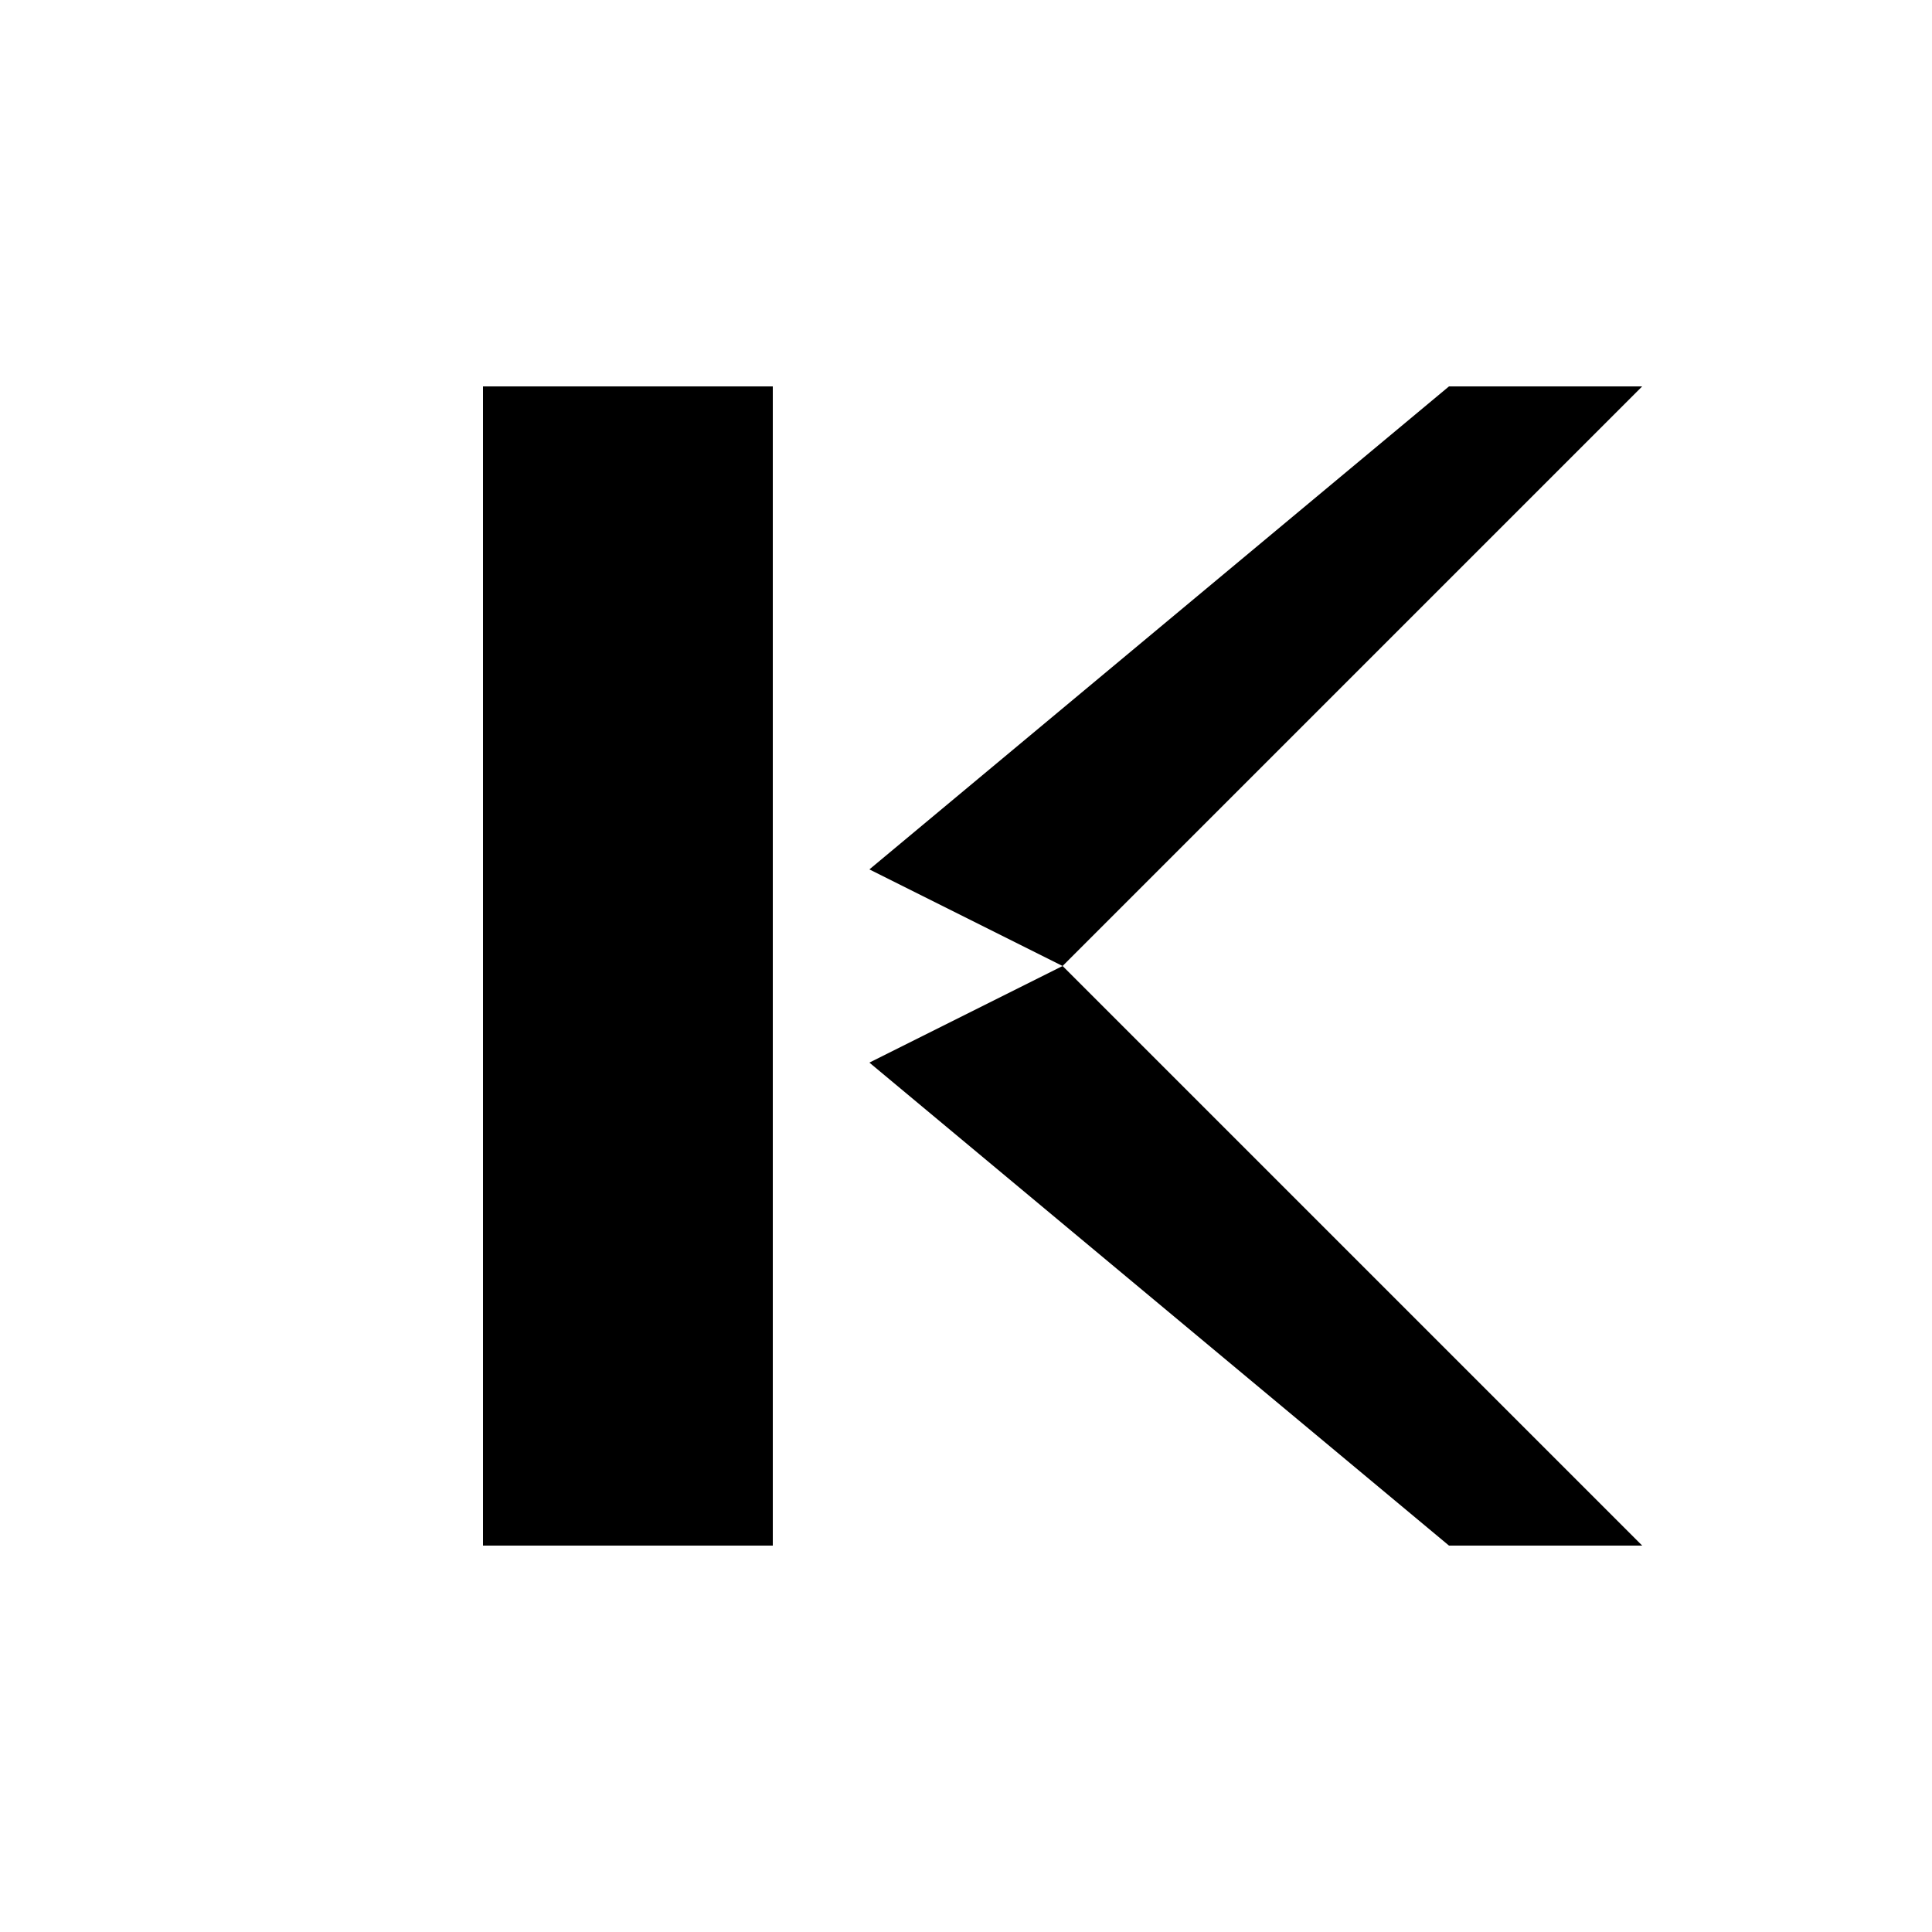
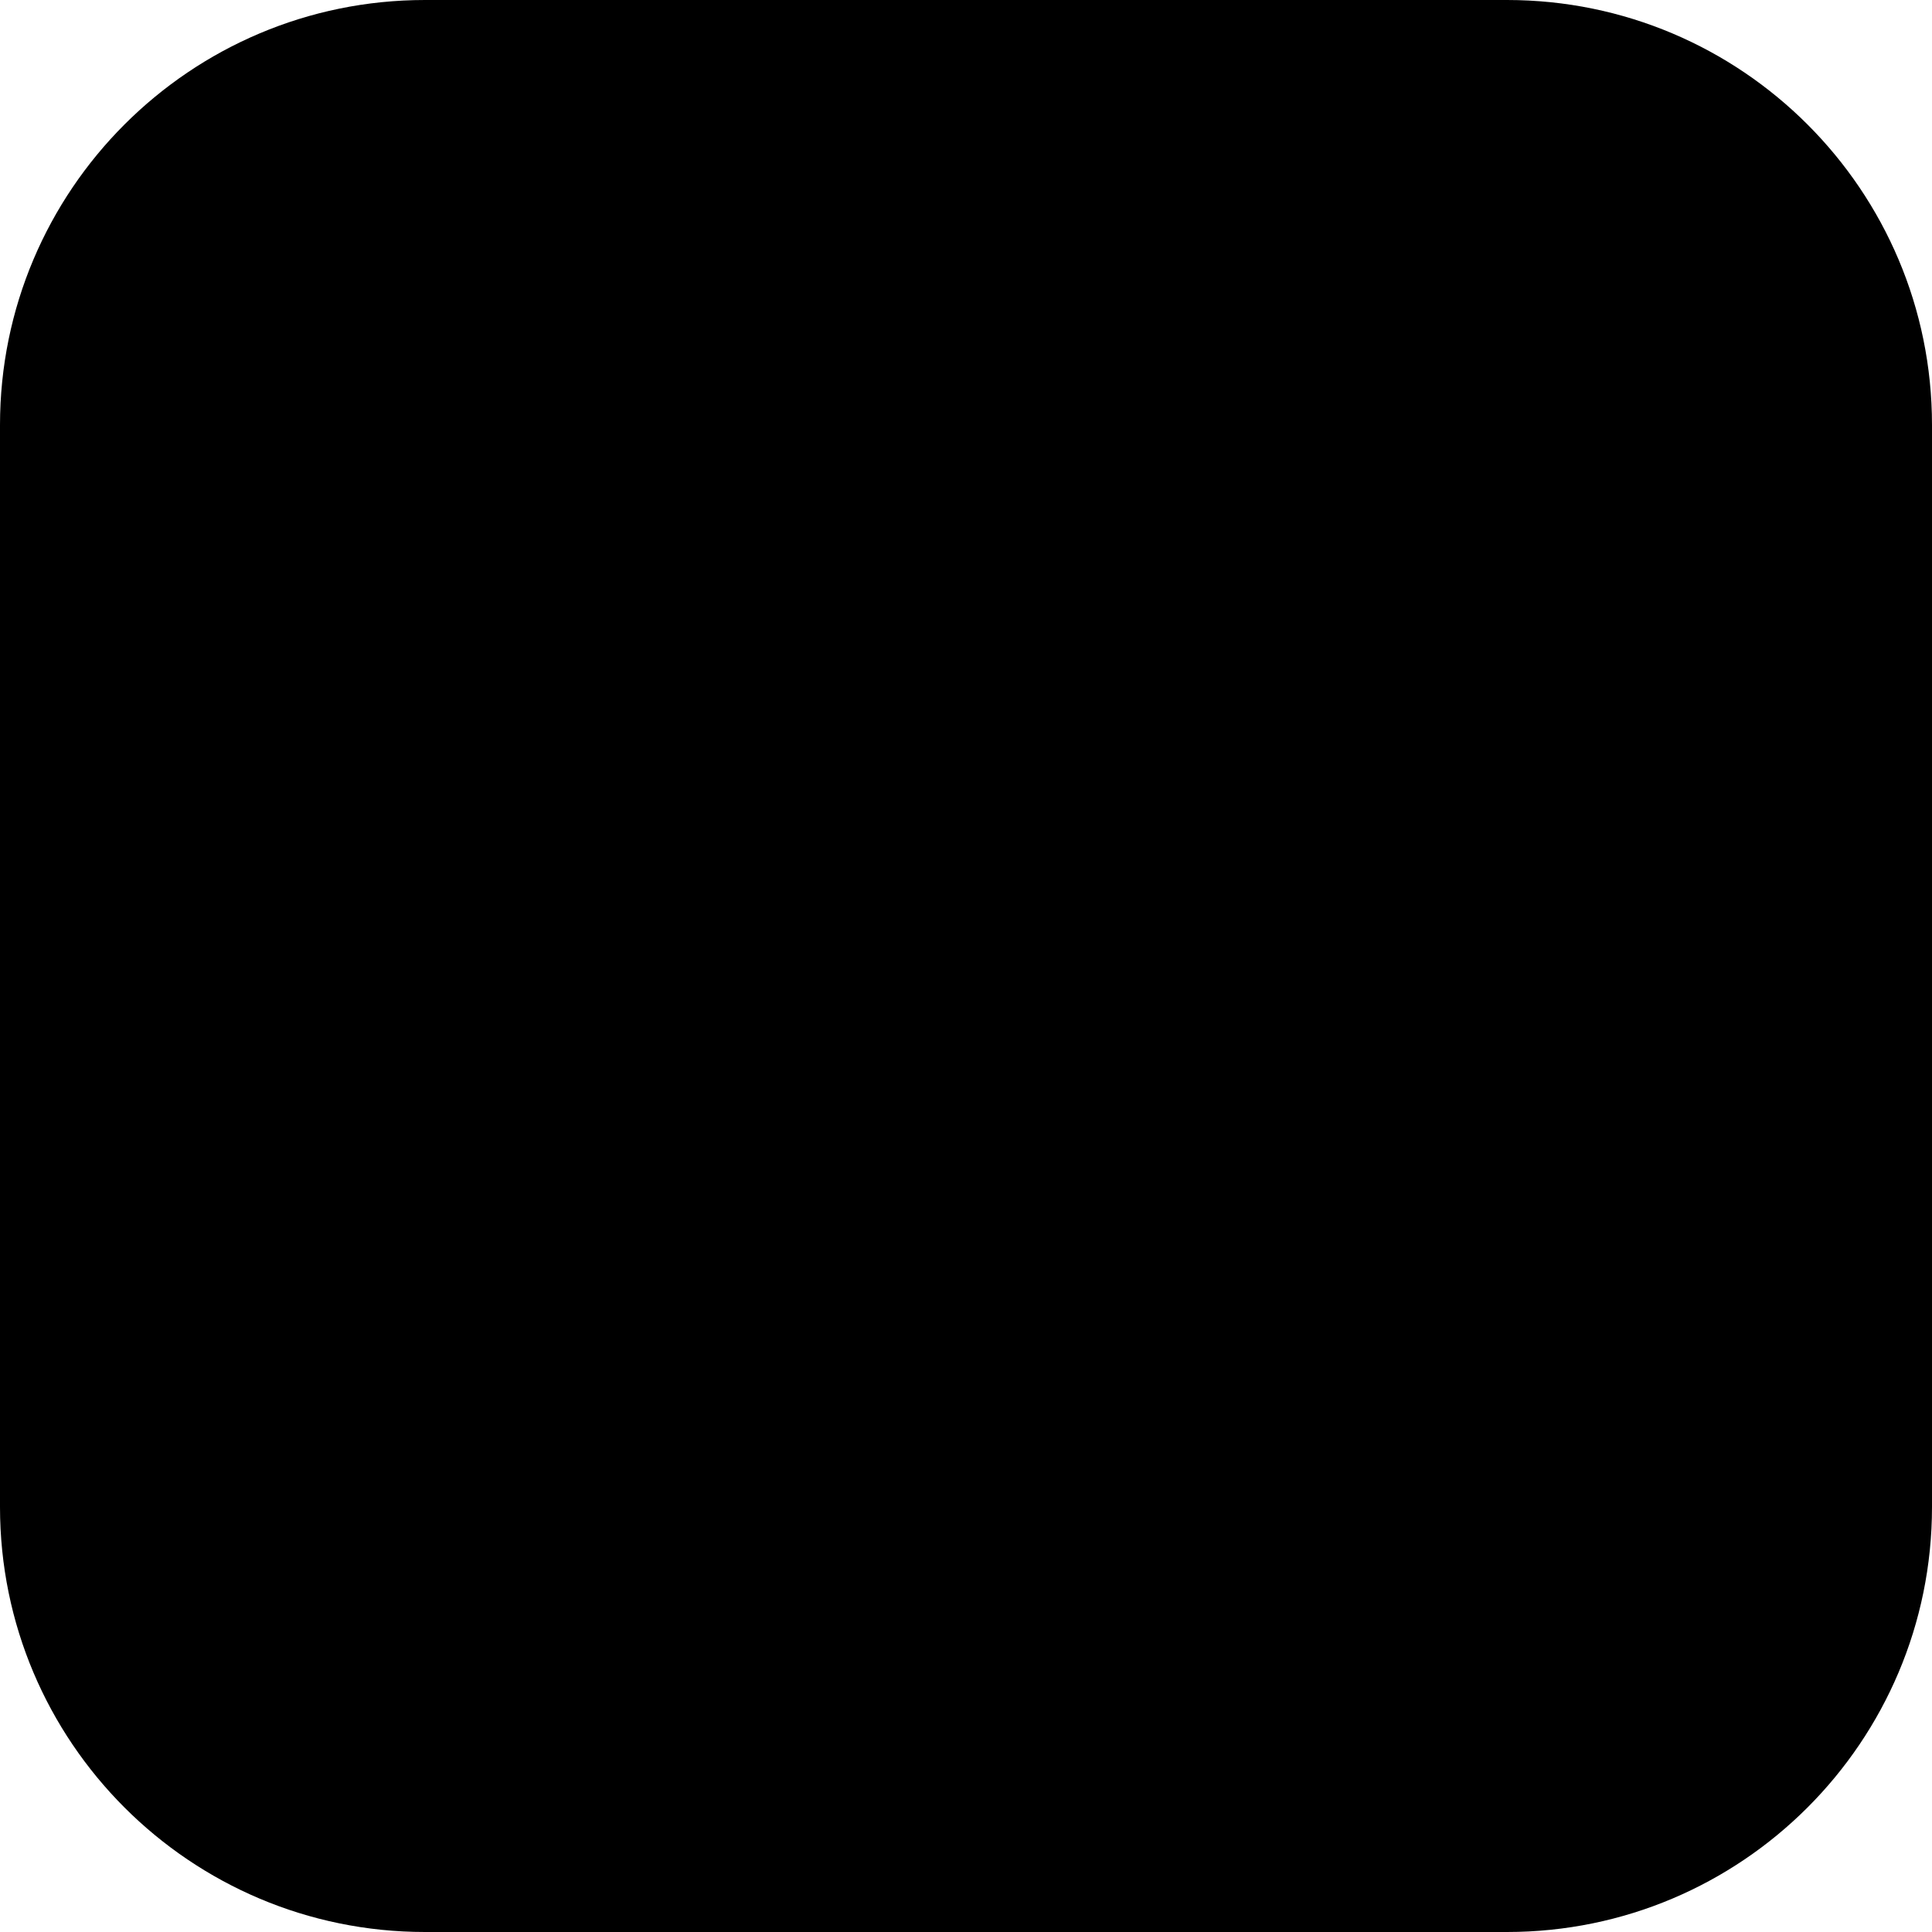
<svg xmlns="http://www.w3.org/2000/svg" width="32" height="32" viewBox="0 0 100 100" fill="none">
  <defs>
+     <linearGradient id="bgGrad" x1="0%" y1="0%" x2="100%" y2="100%">
+       <stop offset="0%" stopColor="#0a0a0a" />
+       <stop offset="100%" stopColor="#111111" />
+     </linearGradient>
    <linearGradient id="favGrad" x1="0%" y1="0%" x2="100%" y2="100%">
      <stop offset="0%" stopColor="#00FFD1" />
      <stop offset="100%" stopColor="#00E5FF" />
    </linearGradient>
  </defs>
+   <rect width="100" height="100" rx="22" fill="url(#bgGrad)" />
  <path d="M25 20 L40 20 L40 80 L25 80 Z" fill="url(#favGrad)" />
  <path d="M45 45 L75 20 L85 20 L55 50 Z" fill="url(#favGrad)" />
  <path d="M45 55 L55 50 L85 80 L75 80 Z" fill="url(#favGrad)" />
</svg>
